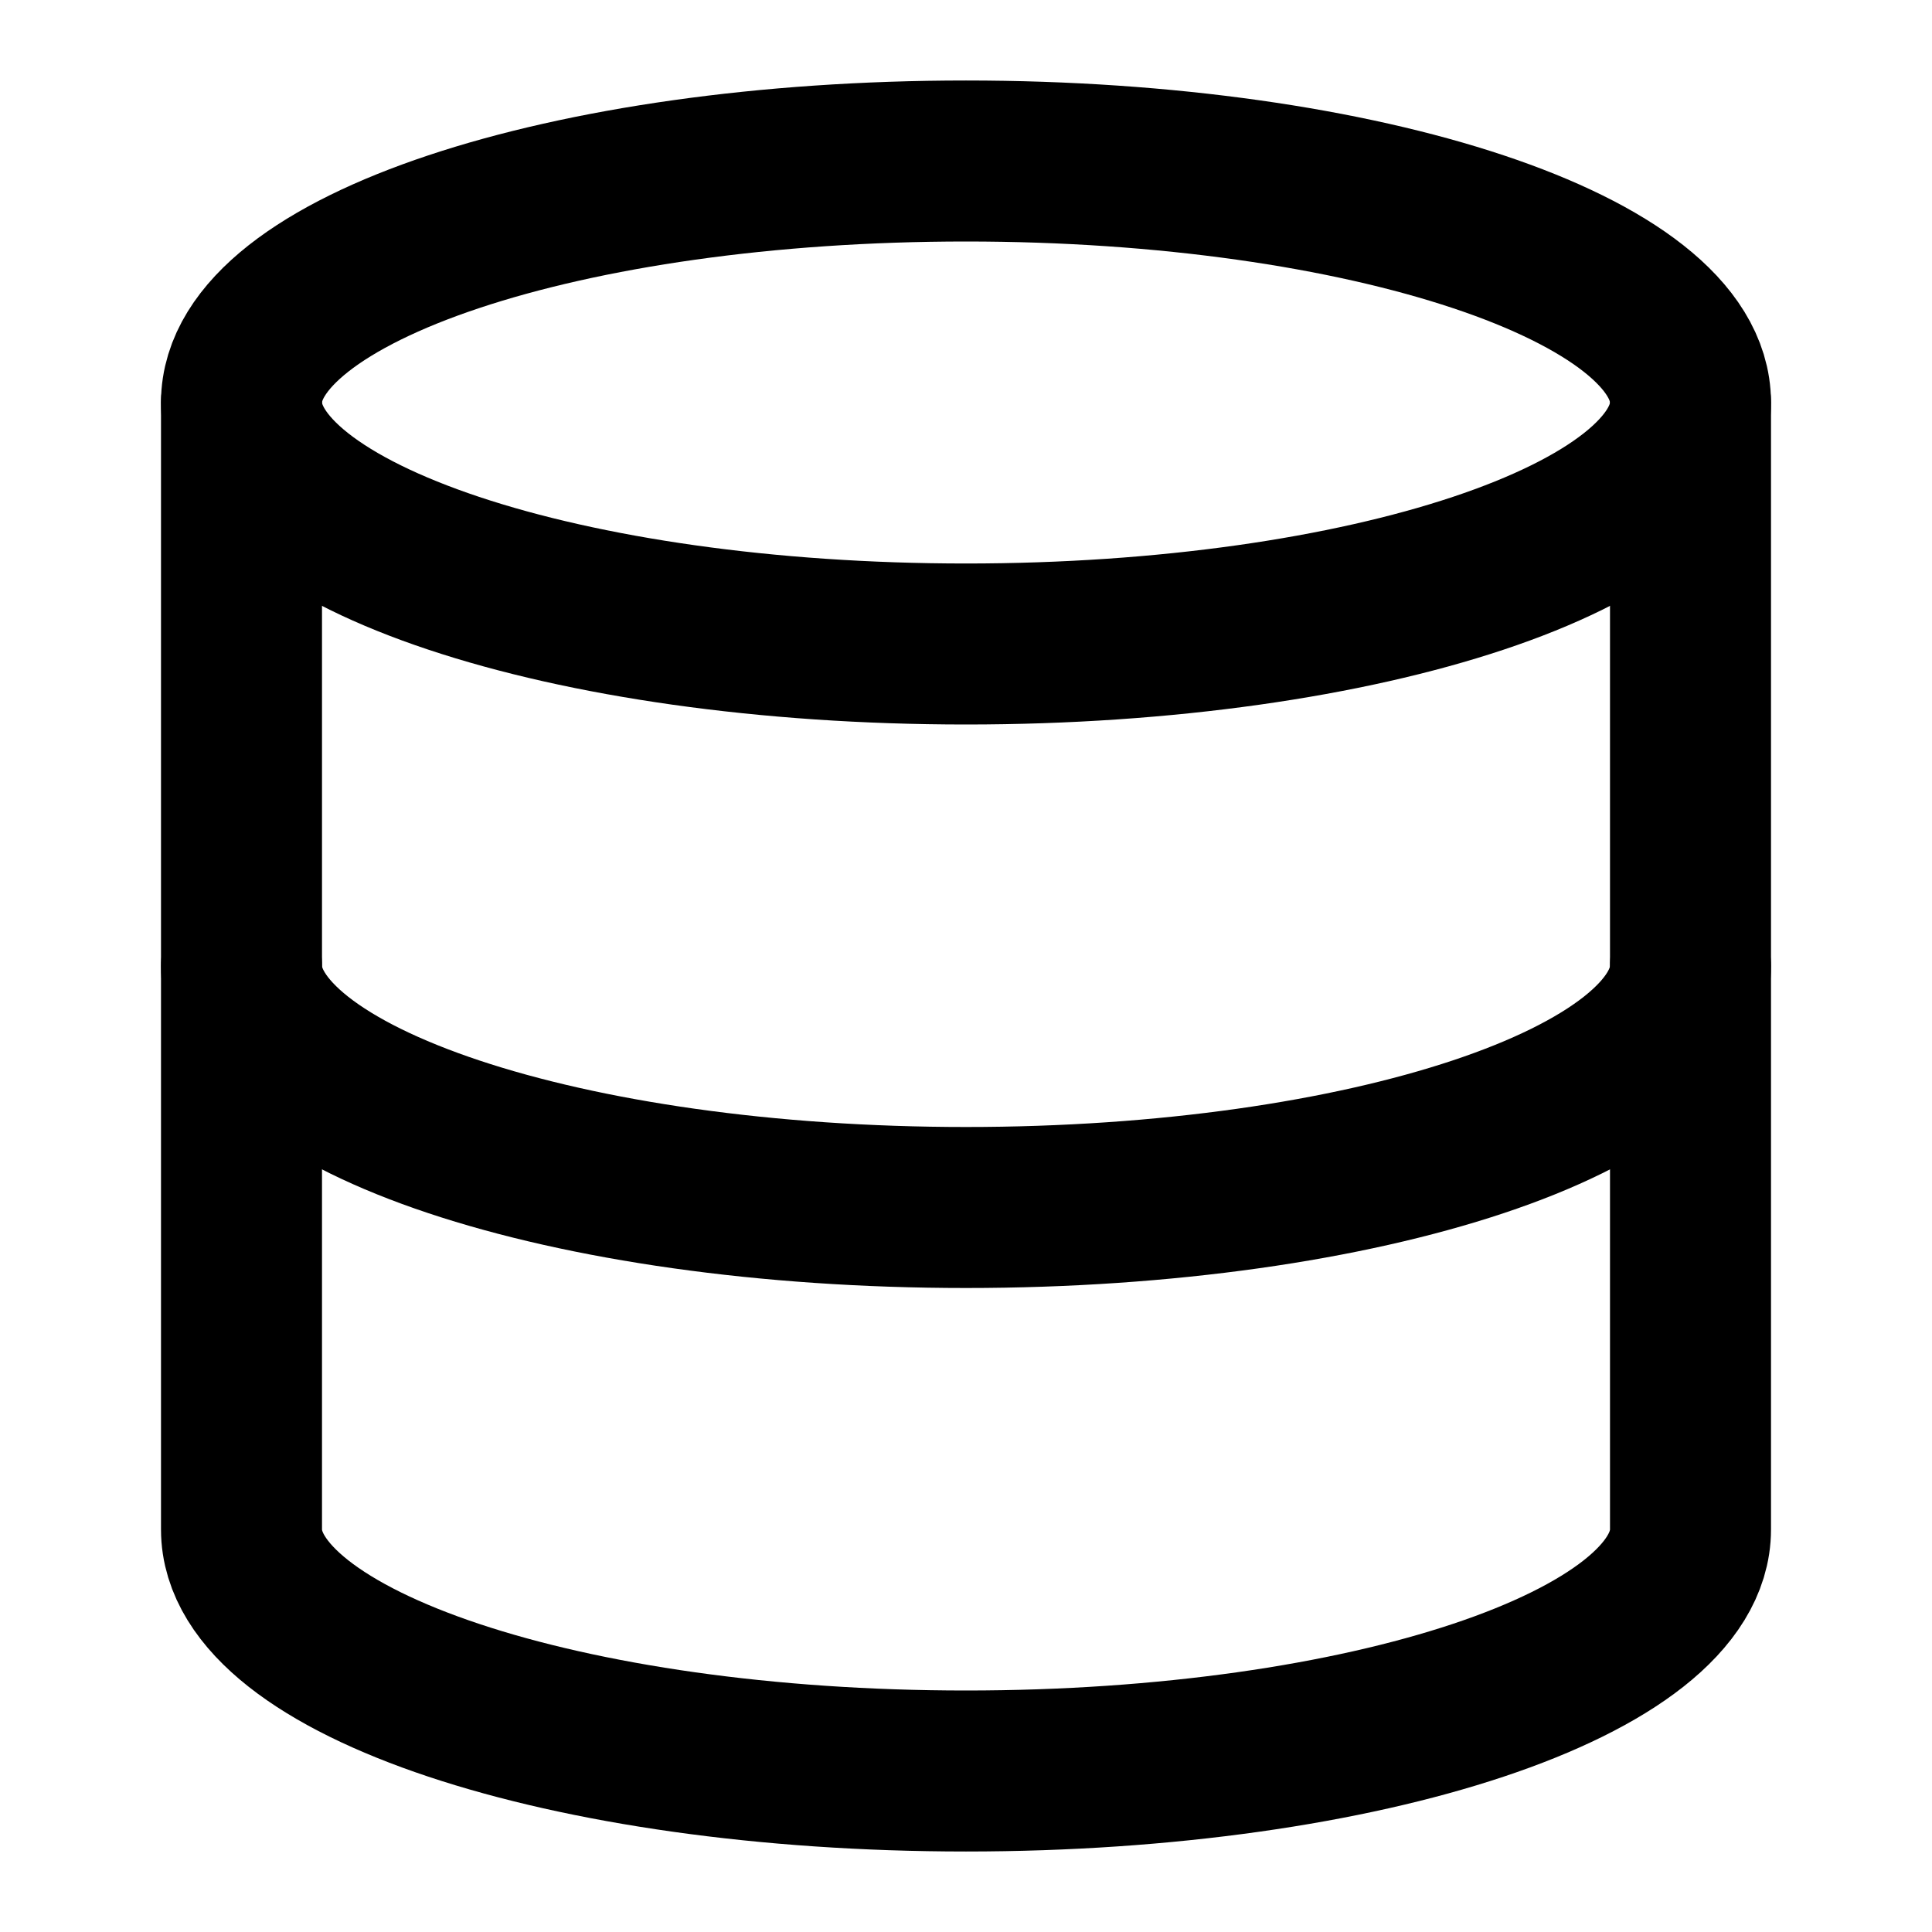
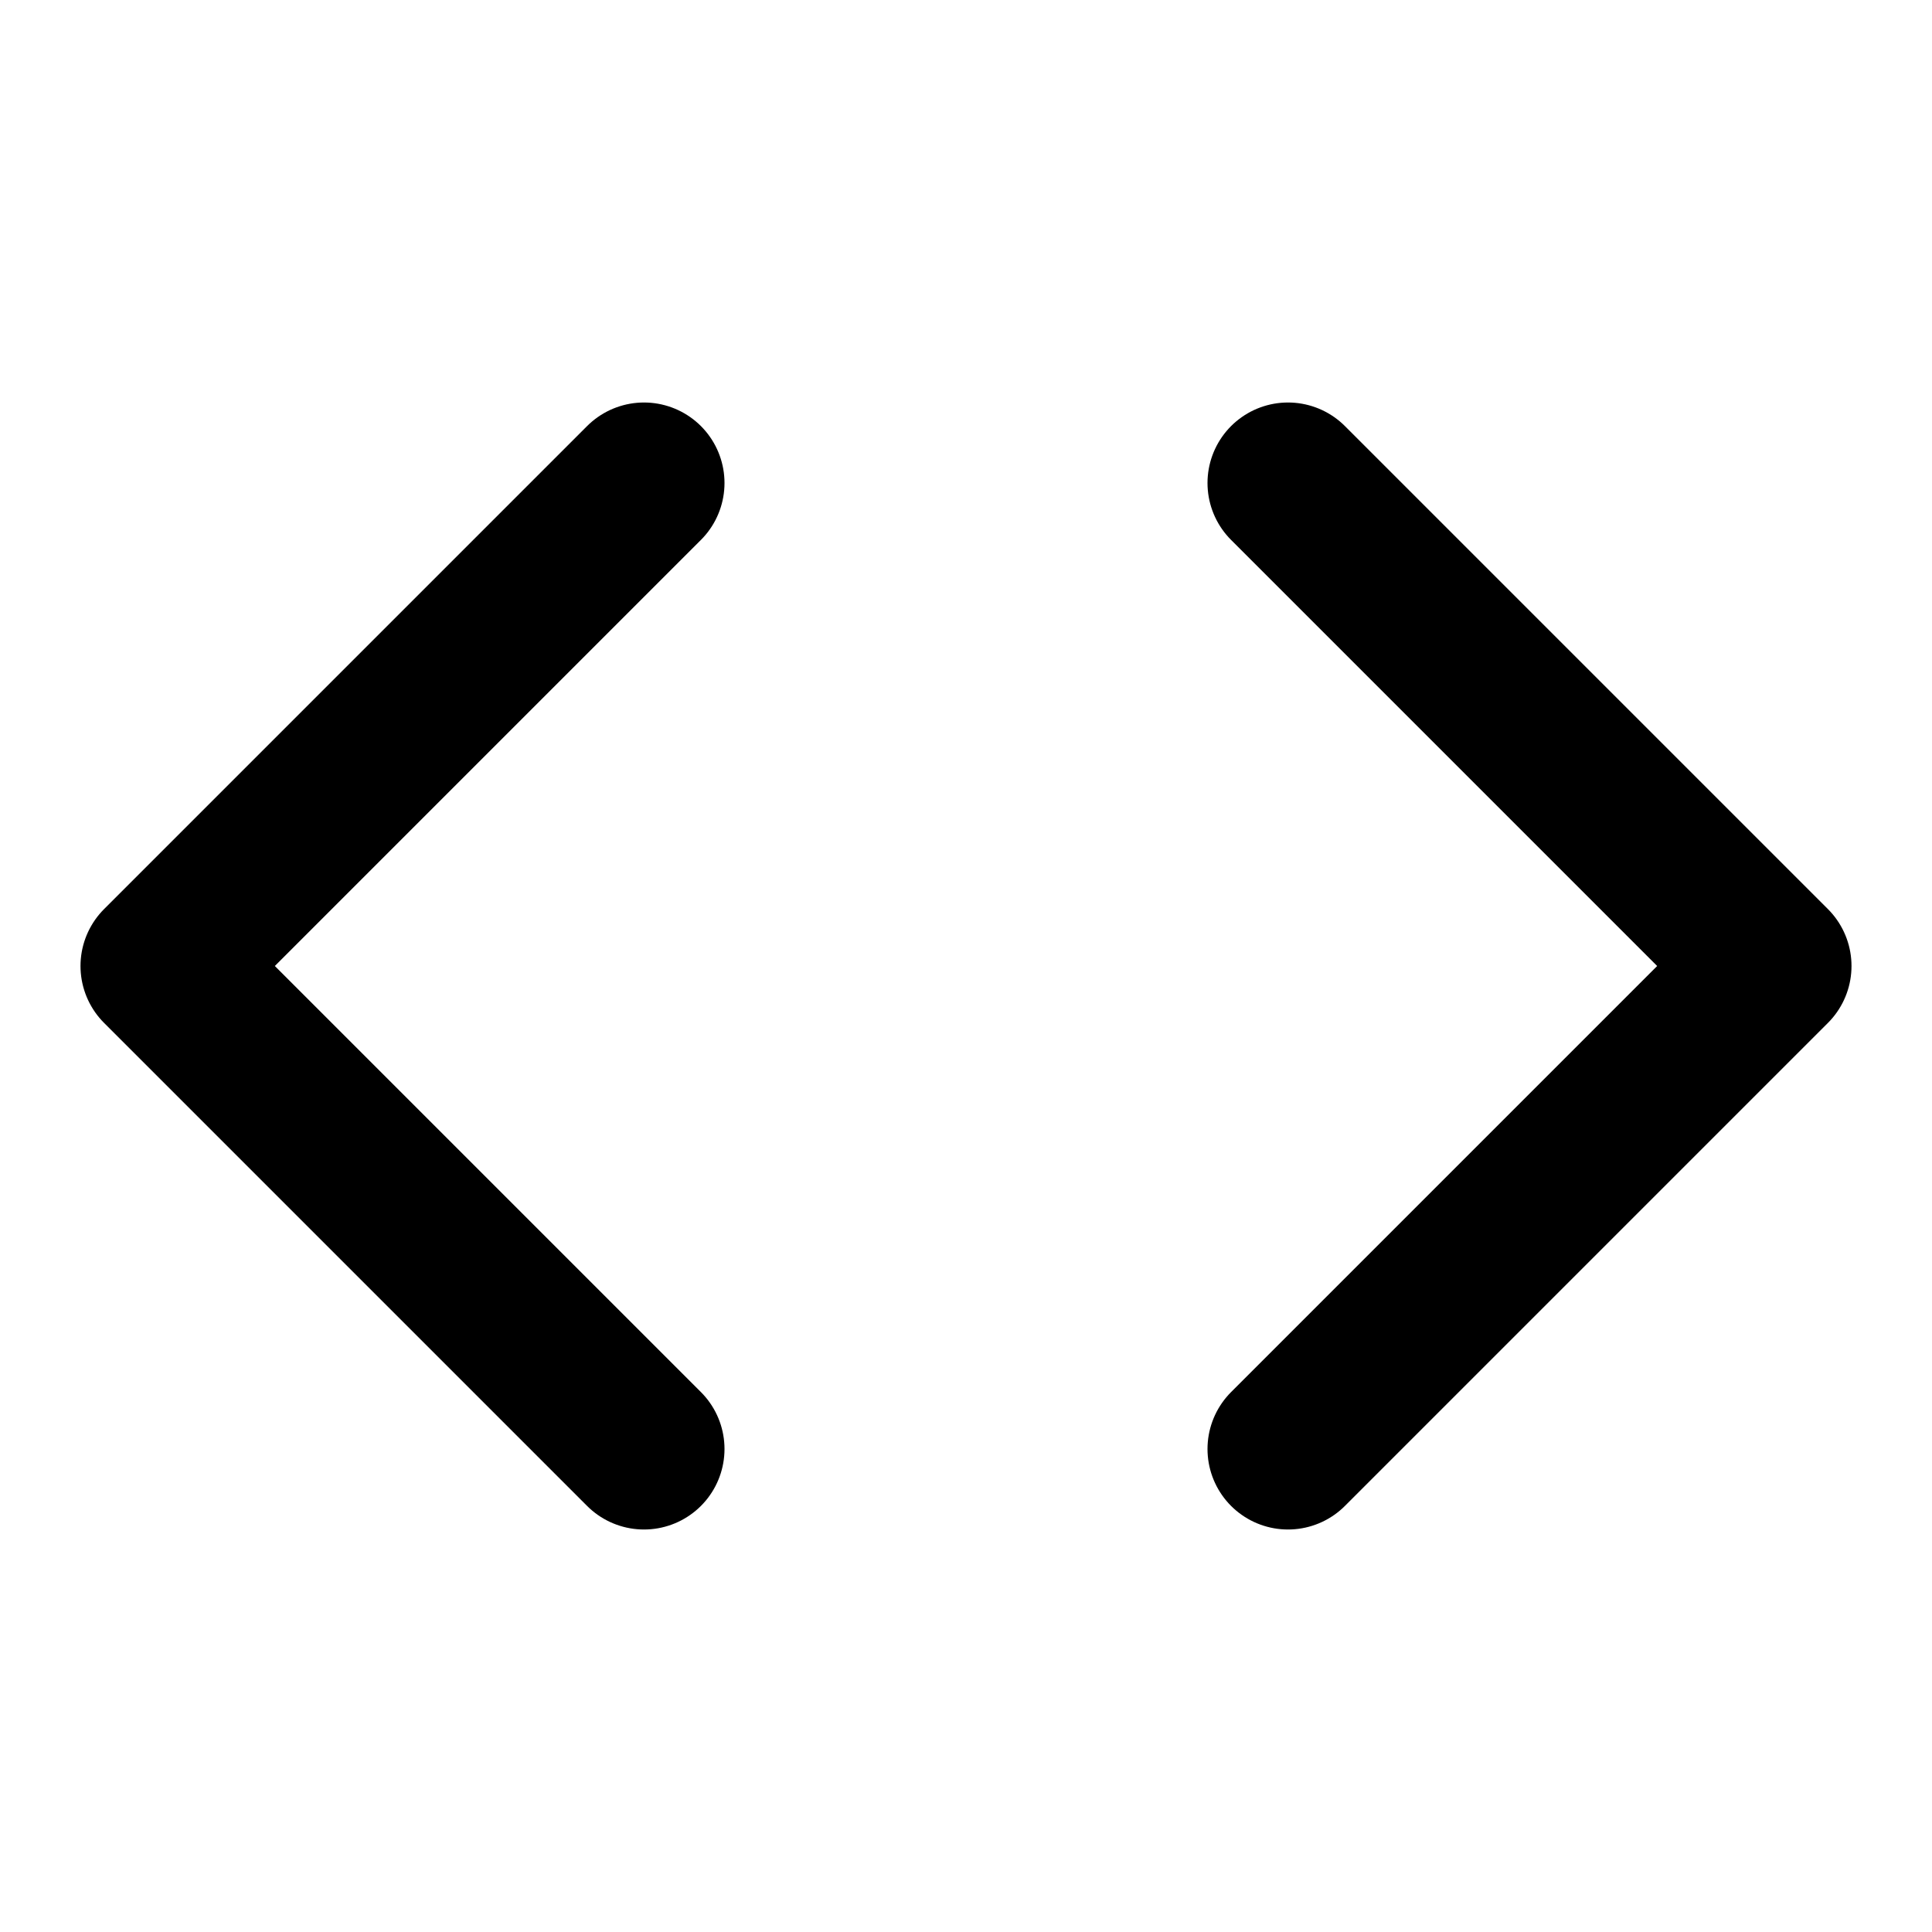
<svg xmlns="http://www.w3.org/2000/svg" width="24" height="24" viewBox="0 0 24 24" fill="none" stroke="currentColor" stroke-width="2" stroke-linecap="round" stroke-linejoin="round">
-   <ellipse cx="12" cy="5" rx="9" ry="3" />
-   <path d="M3 5V19A9 3 0 0 0 21 19V5" />
-   <path d="M3 12A9 3 0 0 0 21 12" />
+   <path d="m16 18 6-6-6-6" />
+   <path d="m8 6-6 6 6 6" />
</svg>
